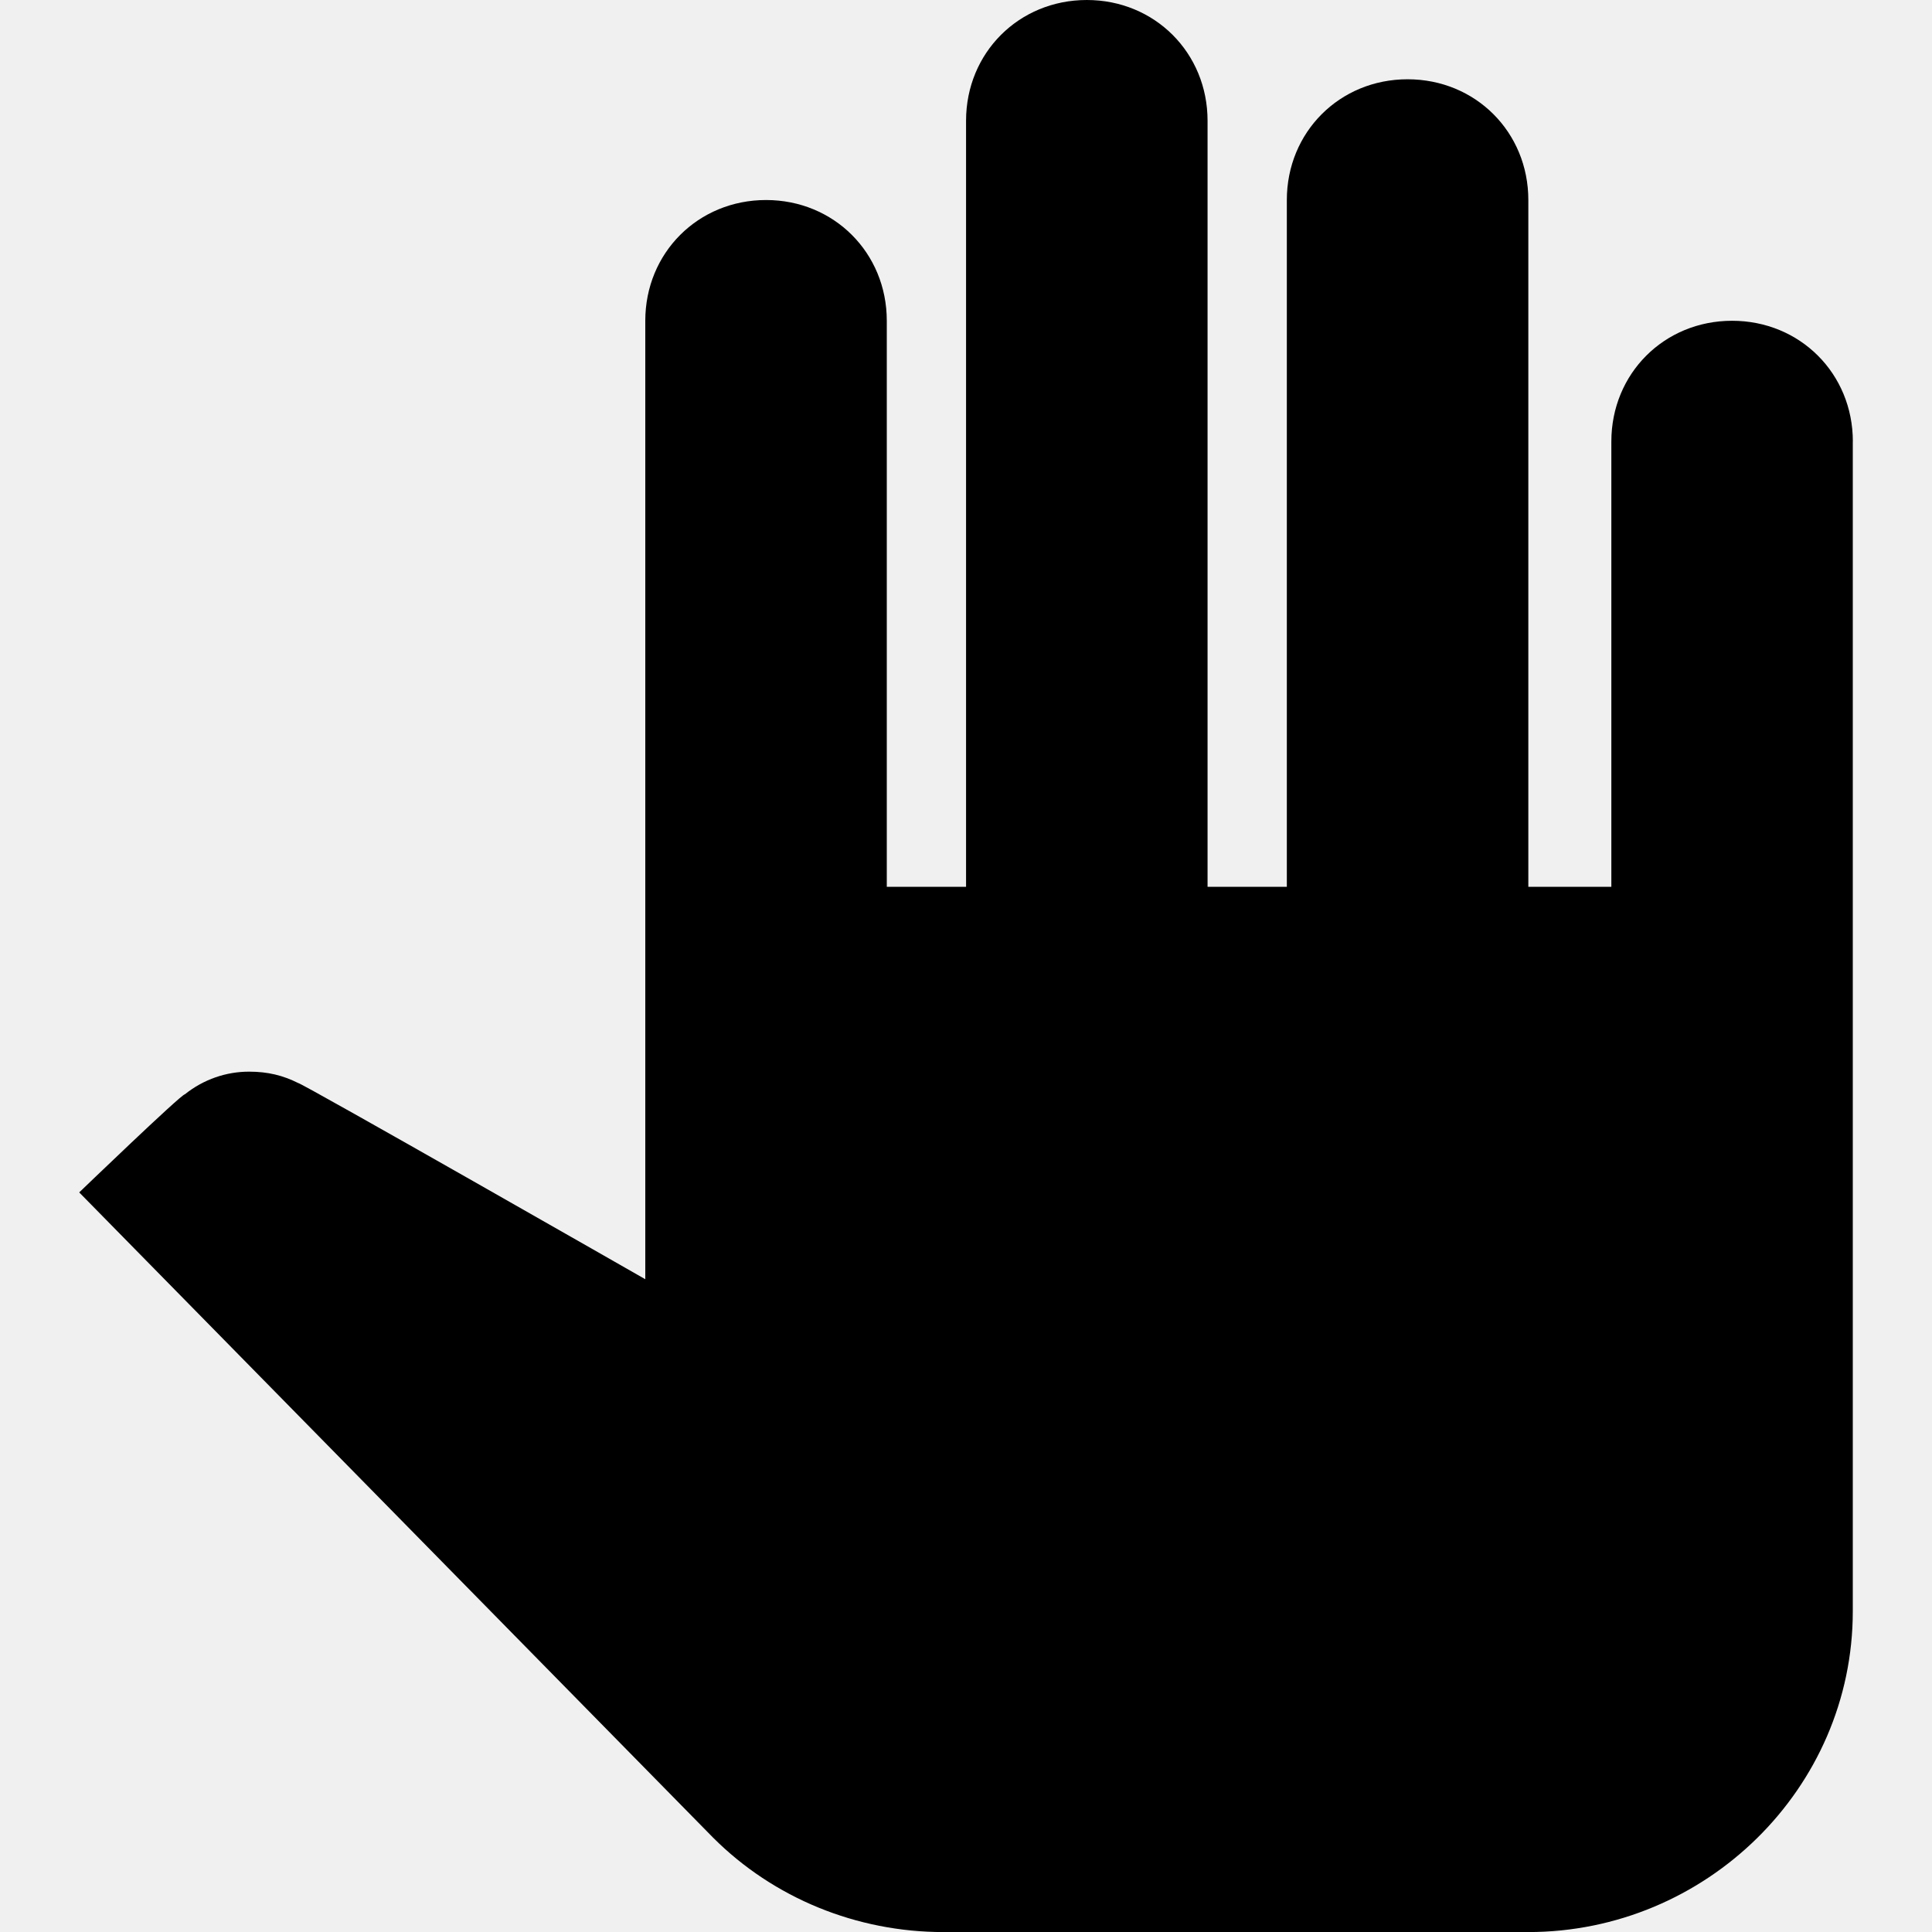
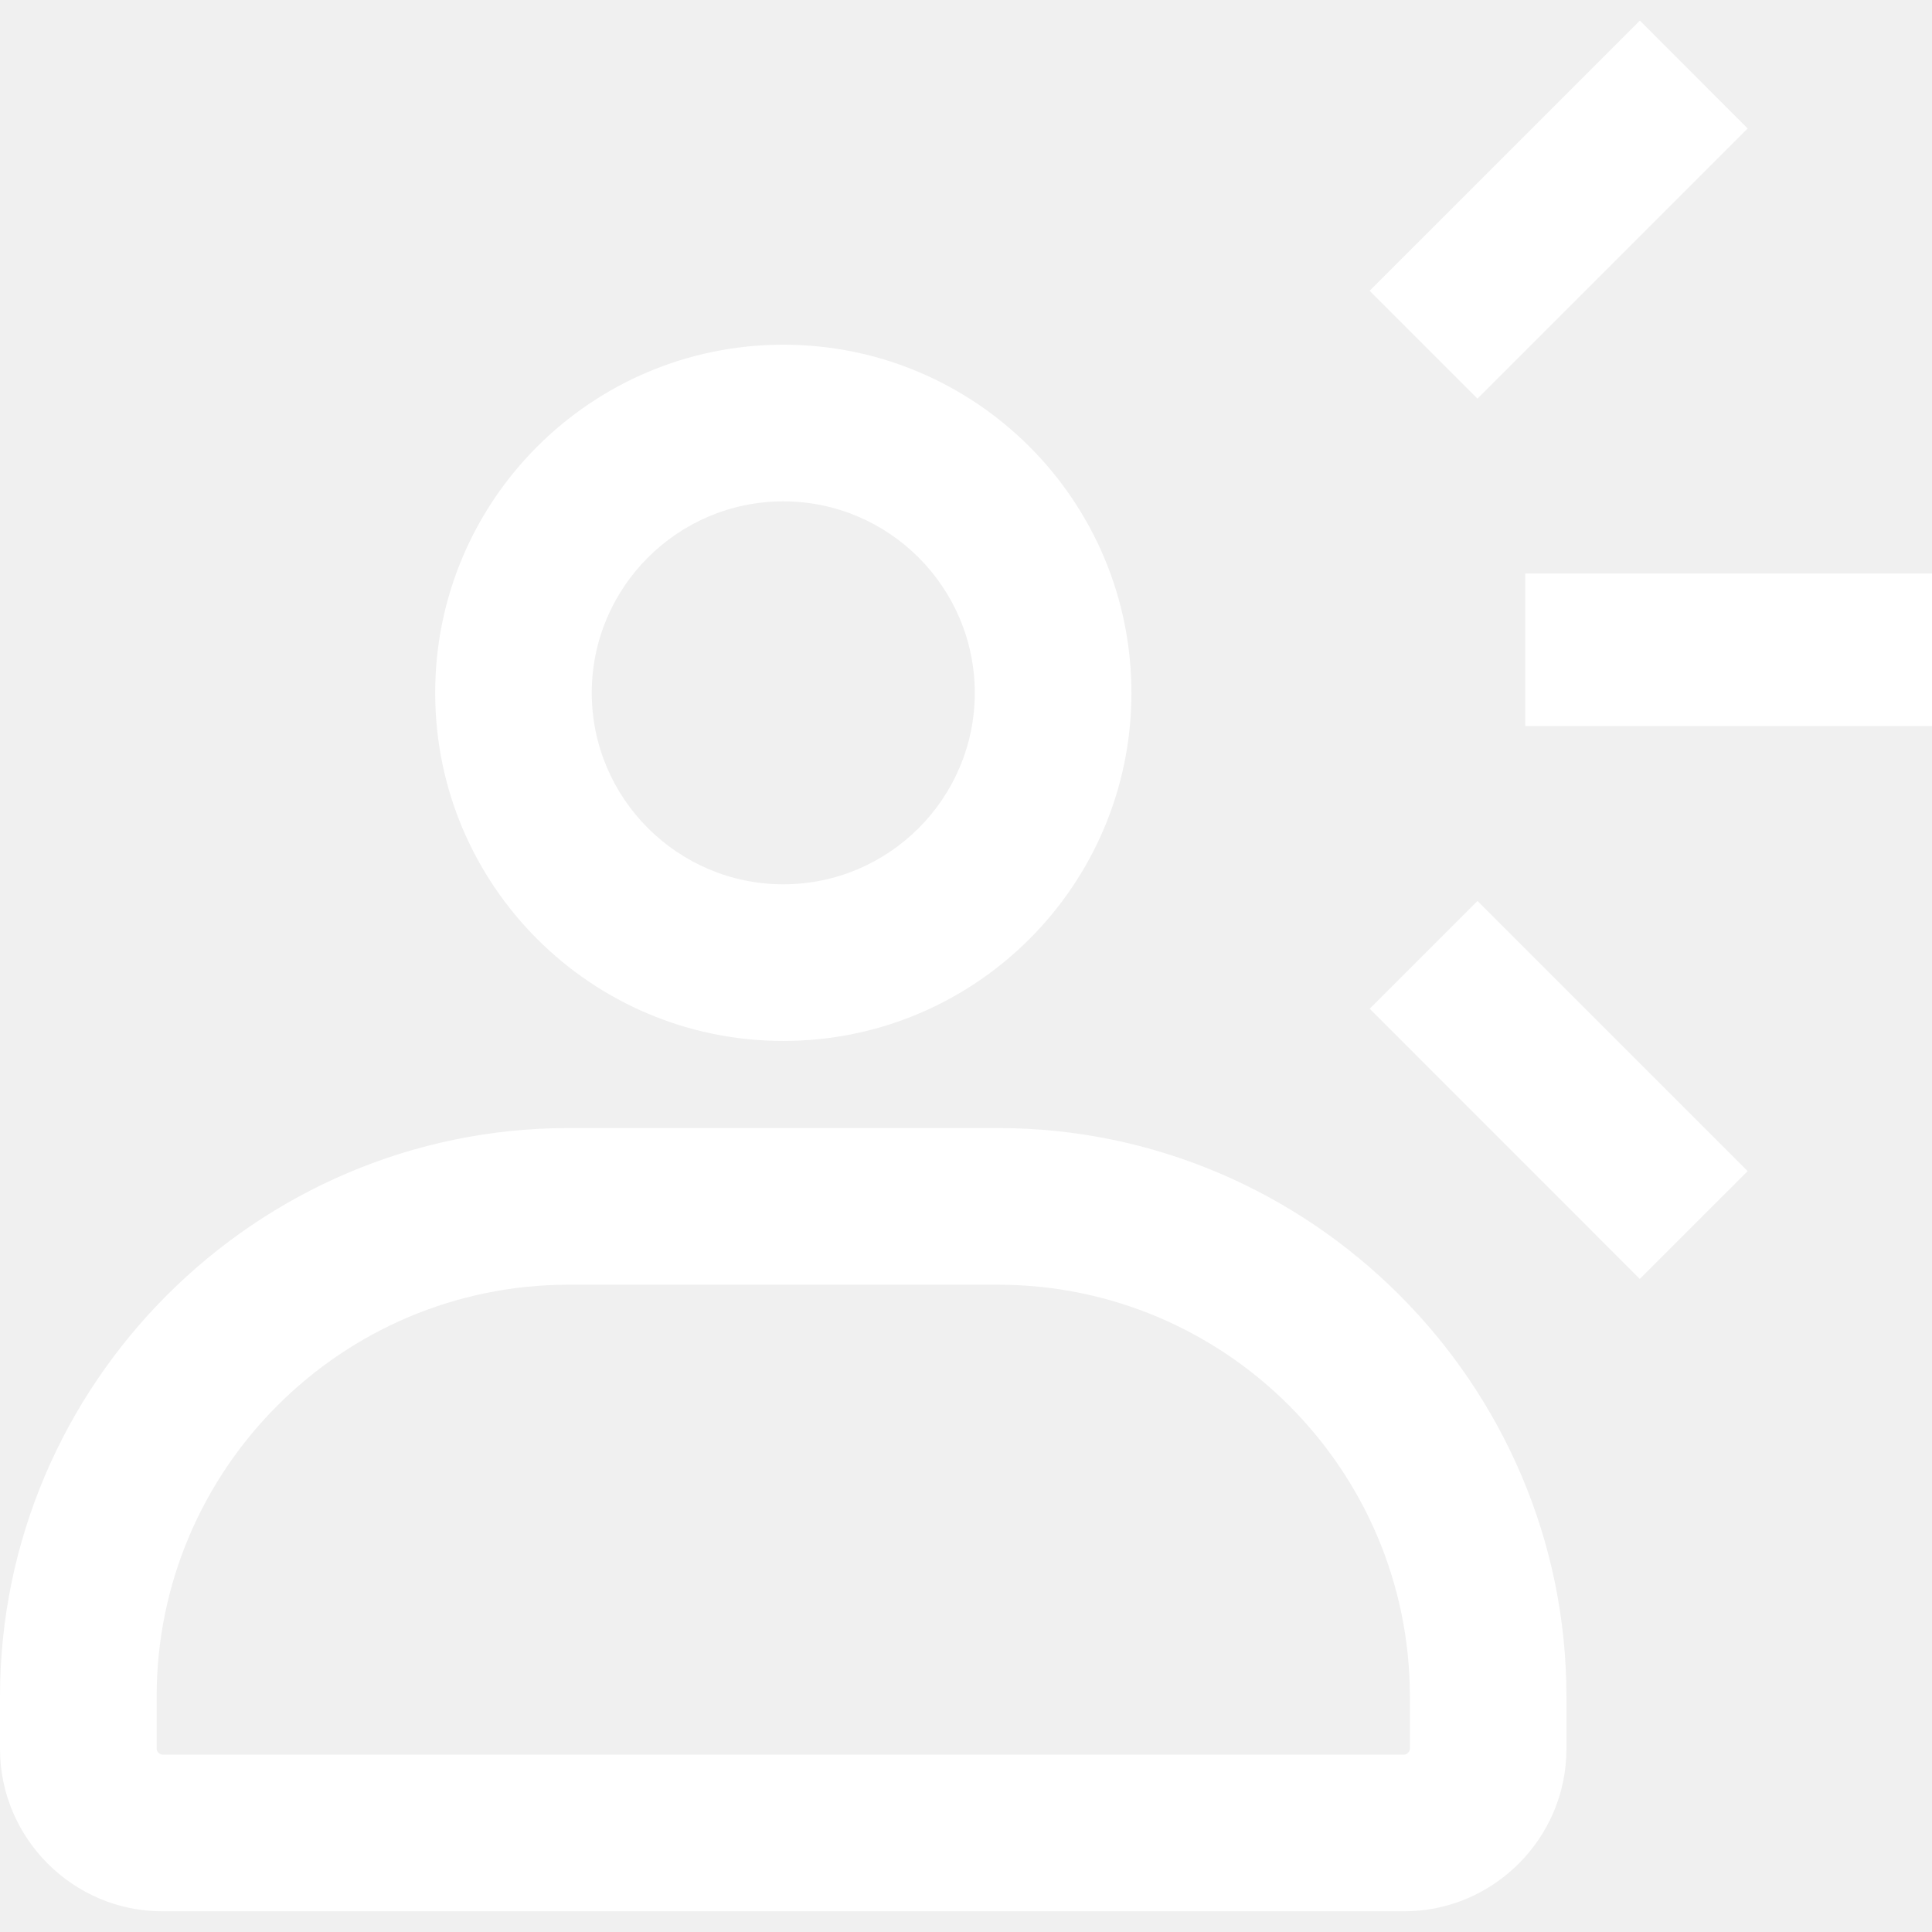
- <svg xmlns="http://www.w3.org/2000/svg" version="1.1" width="32" height="32" viewBox="0 0 32 32">
-   <path d="M30.688 7.313v19.375c0 2.938-2.438 5.313-5.375 5.313h-9.688c-1.438 0-2.813-0.563-3.813-1.563l-10.5-10.688s1.688-1.625 1.75-1.625c0.313-0.25 0.688-0.375 1.063-0.375 0.313 0 0.563 0.063 0.813 0.188 0.063 0 5.75 3.25 5.75 3.25v-15.875c0-1.125 0.875-2 2-2s2 0.875 2 2v9.375h1.313v-12.688c0-1.125 0.875-2 2-2s2 0.875 2 2v12.688h1.313v-11.375c0-1.125 0.875-2 2-2s2 0.875 2 2v11.375h1.375v-7.375c0-1.125 0.875-2 2-2s2 0.875 2 2z" />
+ <svg xmlns="http://www.w3.org/2000/svg" xmlns:xlink="http://www.w3.org/1999/xlink" width="24" height="24" viewBox="0 0 24 24">
+   <defs>
+     <path id="n3wbpv5x5a" d="M0 24L24 24 24 0 0 0z" />
+   </defs>
+   <g fill="none" fill-rule="evenodd">
+     <g>
+       <g transform="translate(-163 -960) translate(163 960)">
+         <path fill="#FFF" d="M9.73 4.282c-2.388 0-4.324 1.936-4.324 4.325 0 2.388 1.936 4.324 4.325 4.324 2.388 0 4.324-1.936 4.324-4.324 0-2.389-1.936-4.325-4.324-4.325m0 1.946c1.31 0 2.378 1.067 2.378 2.38 0 1.31-1.067 2.377-2.378 2.377-1.312 0-2.38-1.067-2.38-2.378 0-1.312 1.068-2.379 2.38-2.379M12.397 14.013H7.064C3.178 14.013 0 17.192 0 21.076v.649c0 1.11.907 2.018 2.017 2.018h15.425c1.11 0 2.017-.908 2.017-2.018v-.65c0-3.883-3.177-7.062-7.063-7.062m0 1.946c2.822 0 5.118 2.296 5.118 5.117v.649c0 .035-.037.072-.072.072H2.018c-.035 0-.072-.037-.072-.072v-.65c0-2.82 2.296-5.116 5.118-5.116h5.333" />
+         <mask id="ed58ut7fub" fill="#fff">
+           <use xlink:href="#n3wbpv5x5a" />
+         </mask>
+         <path fill="#FFF" d="M18.947 9.019L24 9.019 24 7.124 18.947 7.124zM18.354 4.952L17.014 3.612 20.371.256 21.71 1.596zM20.37 15.887L17.015 12.531 18.354 11.192 21.71 14.548z" mask="url(#ed58ut7fub)" />
+       </g>
+     </g>
+   </g>
</svg>
